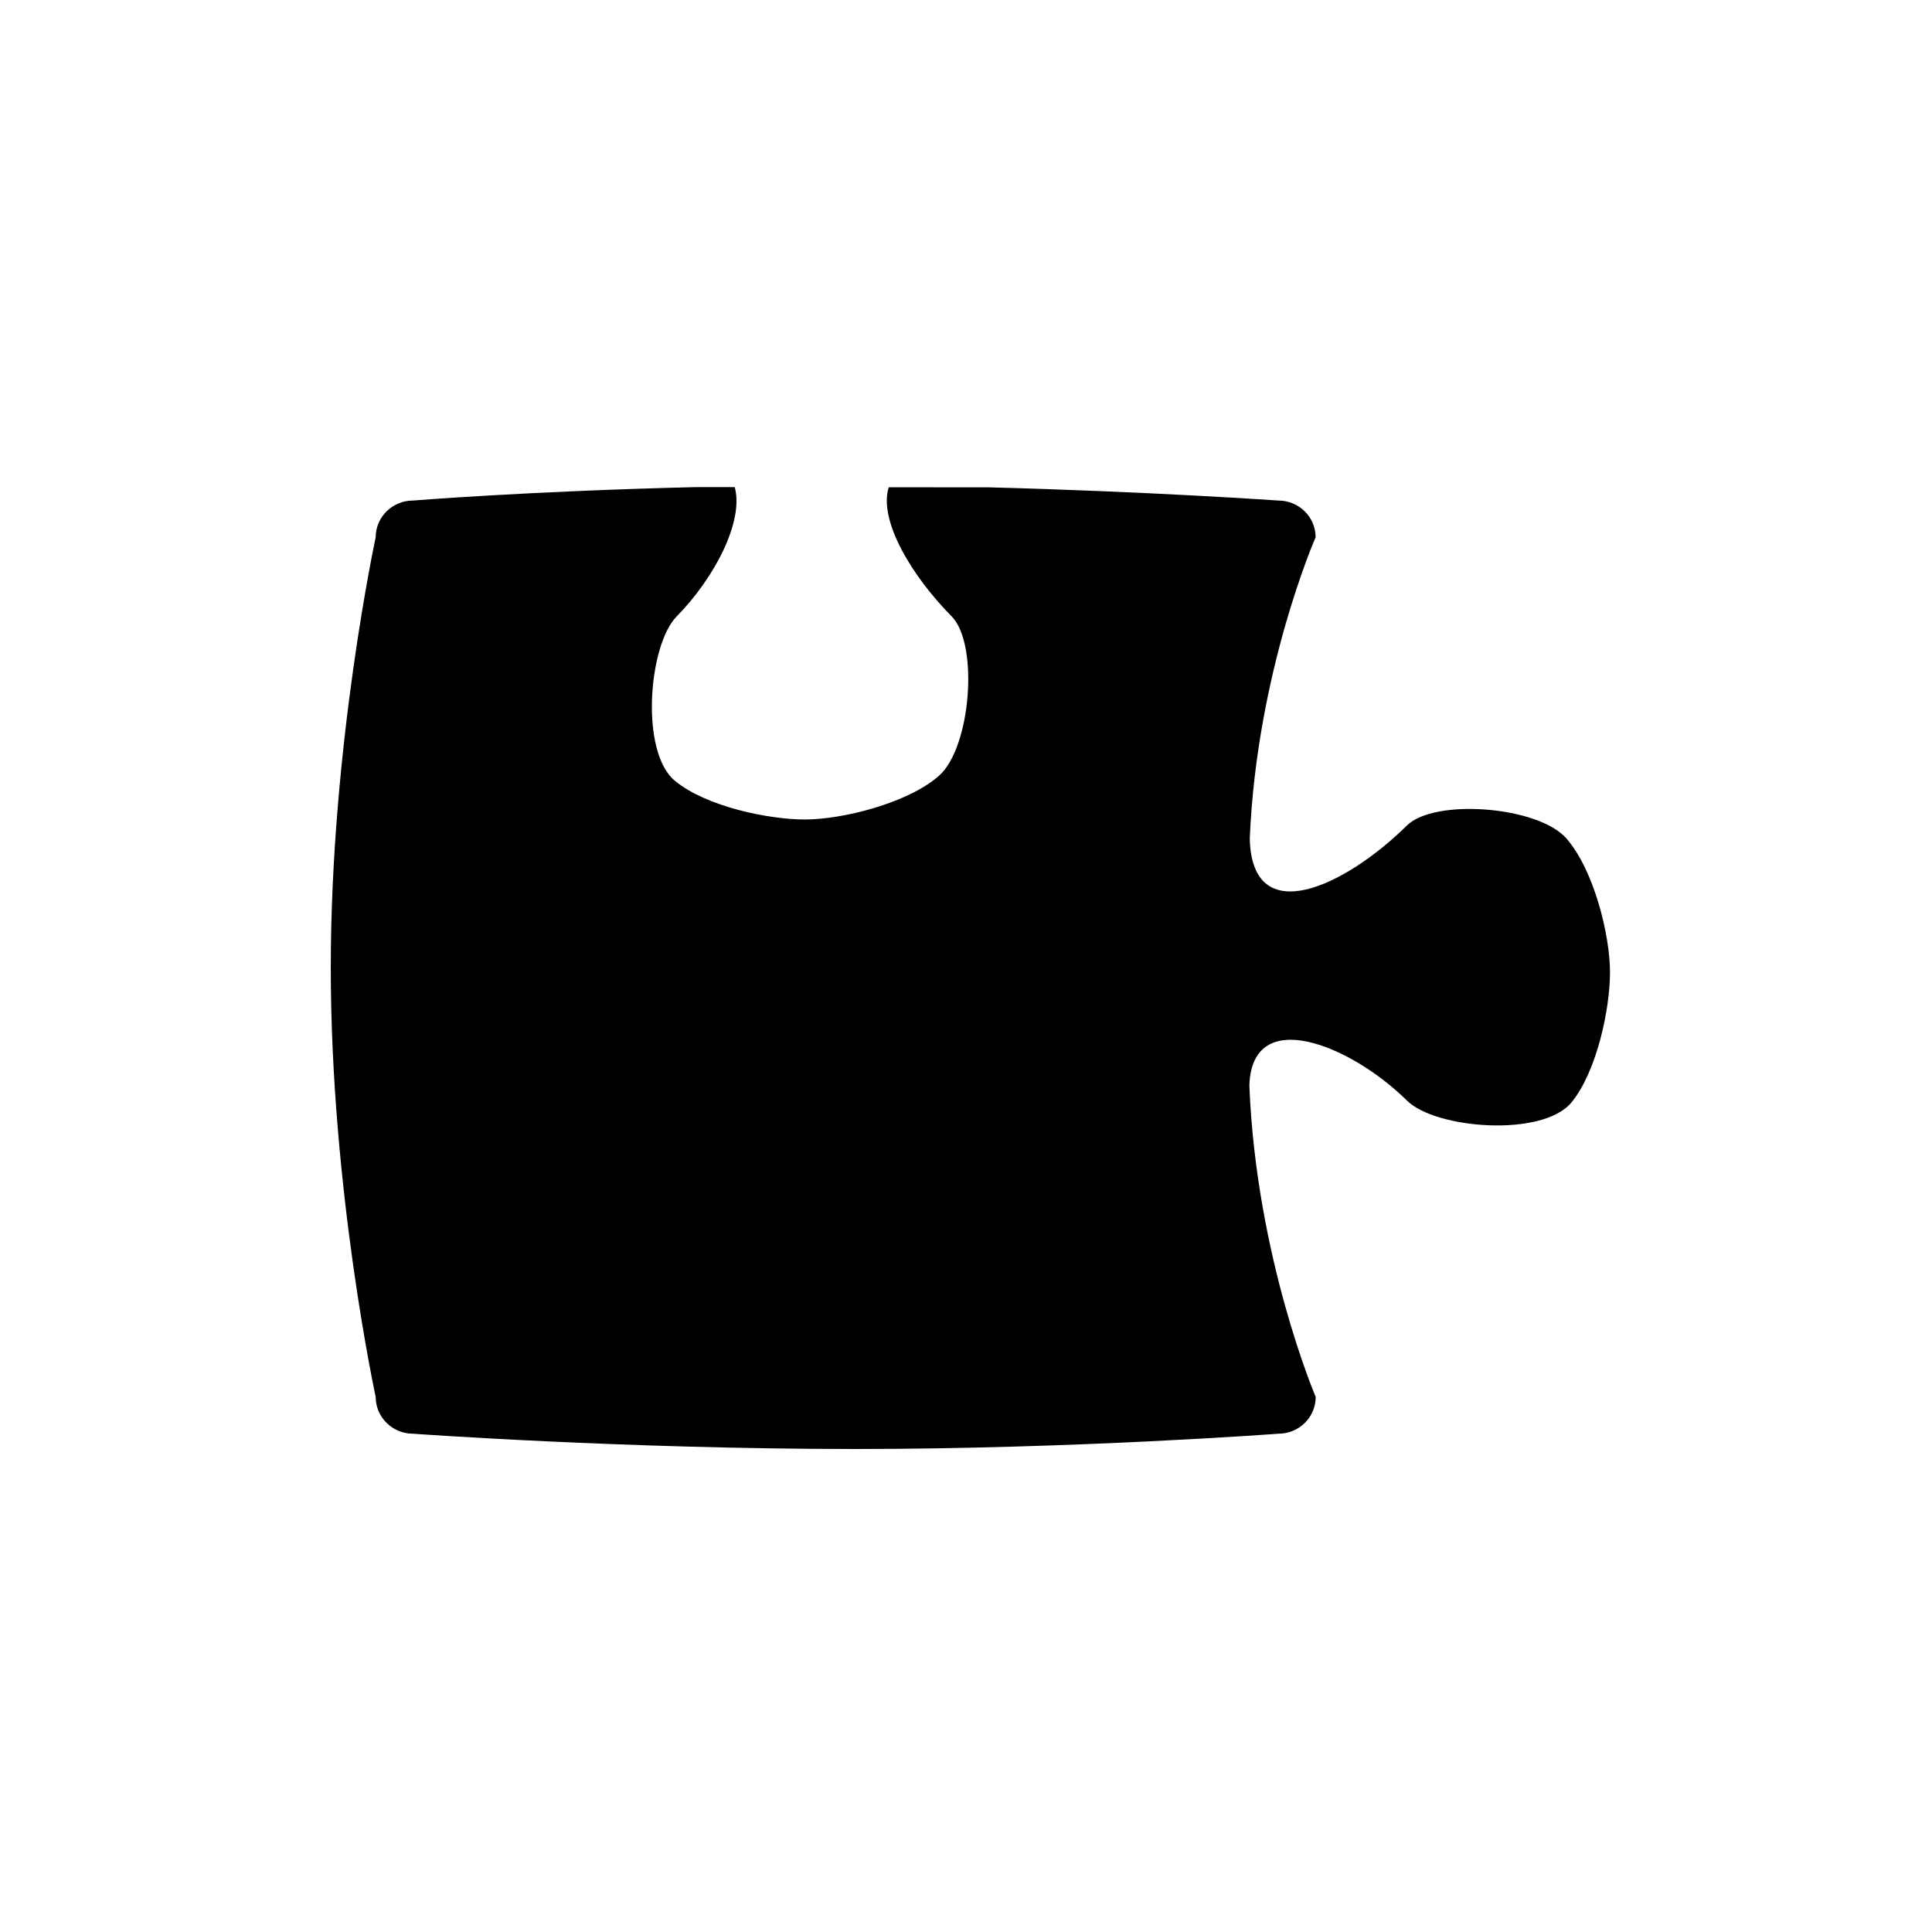
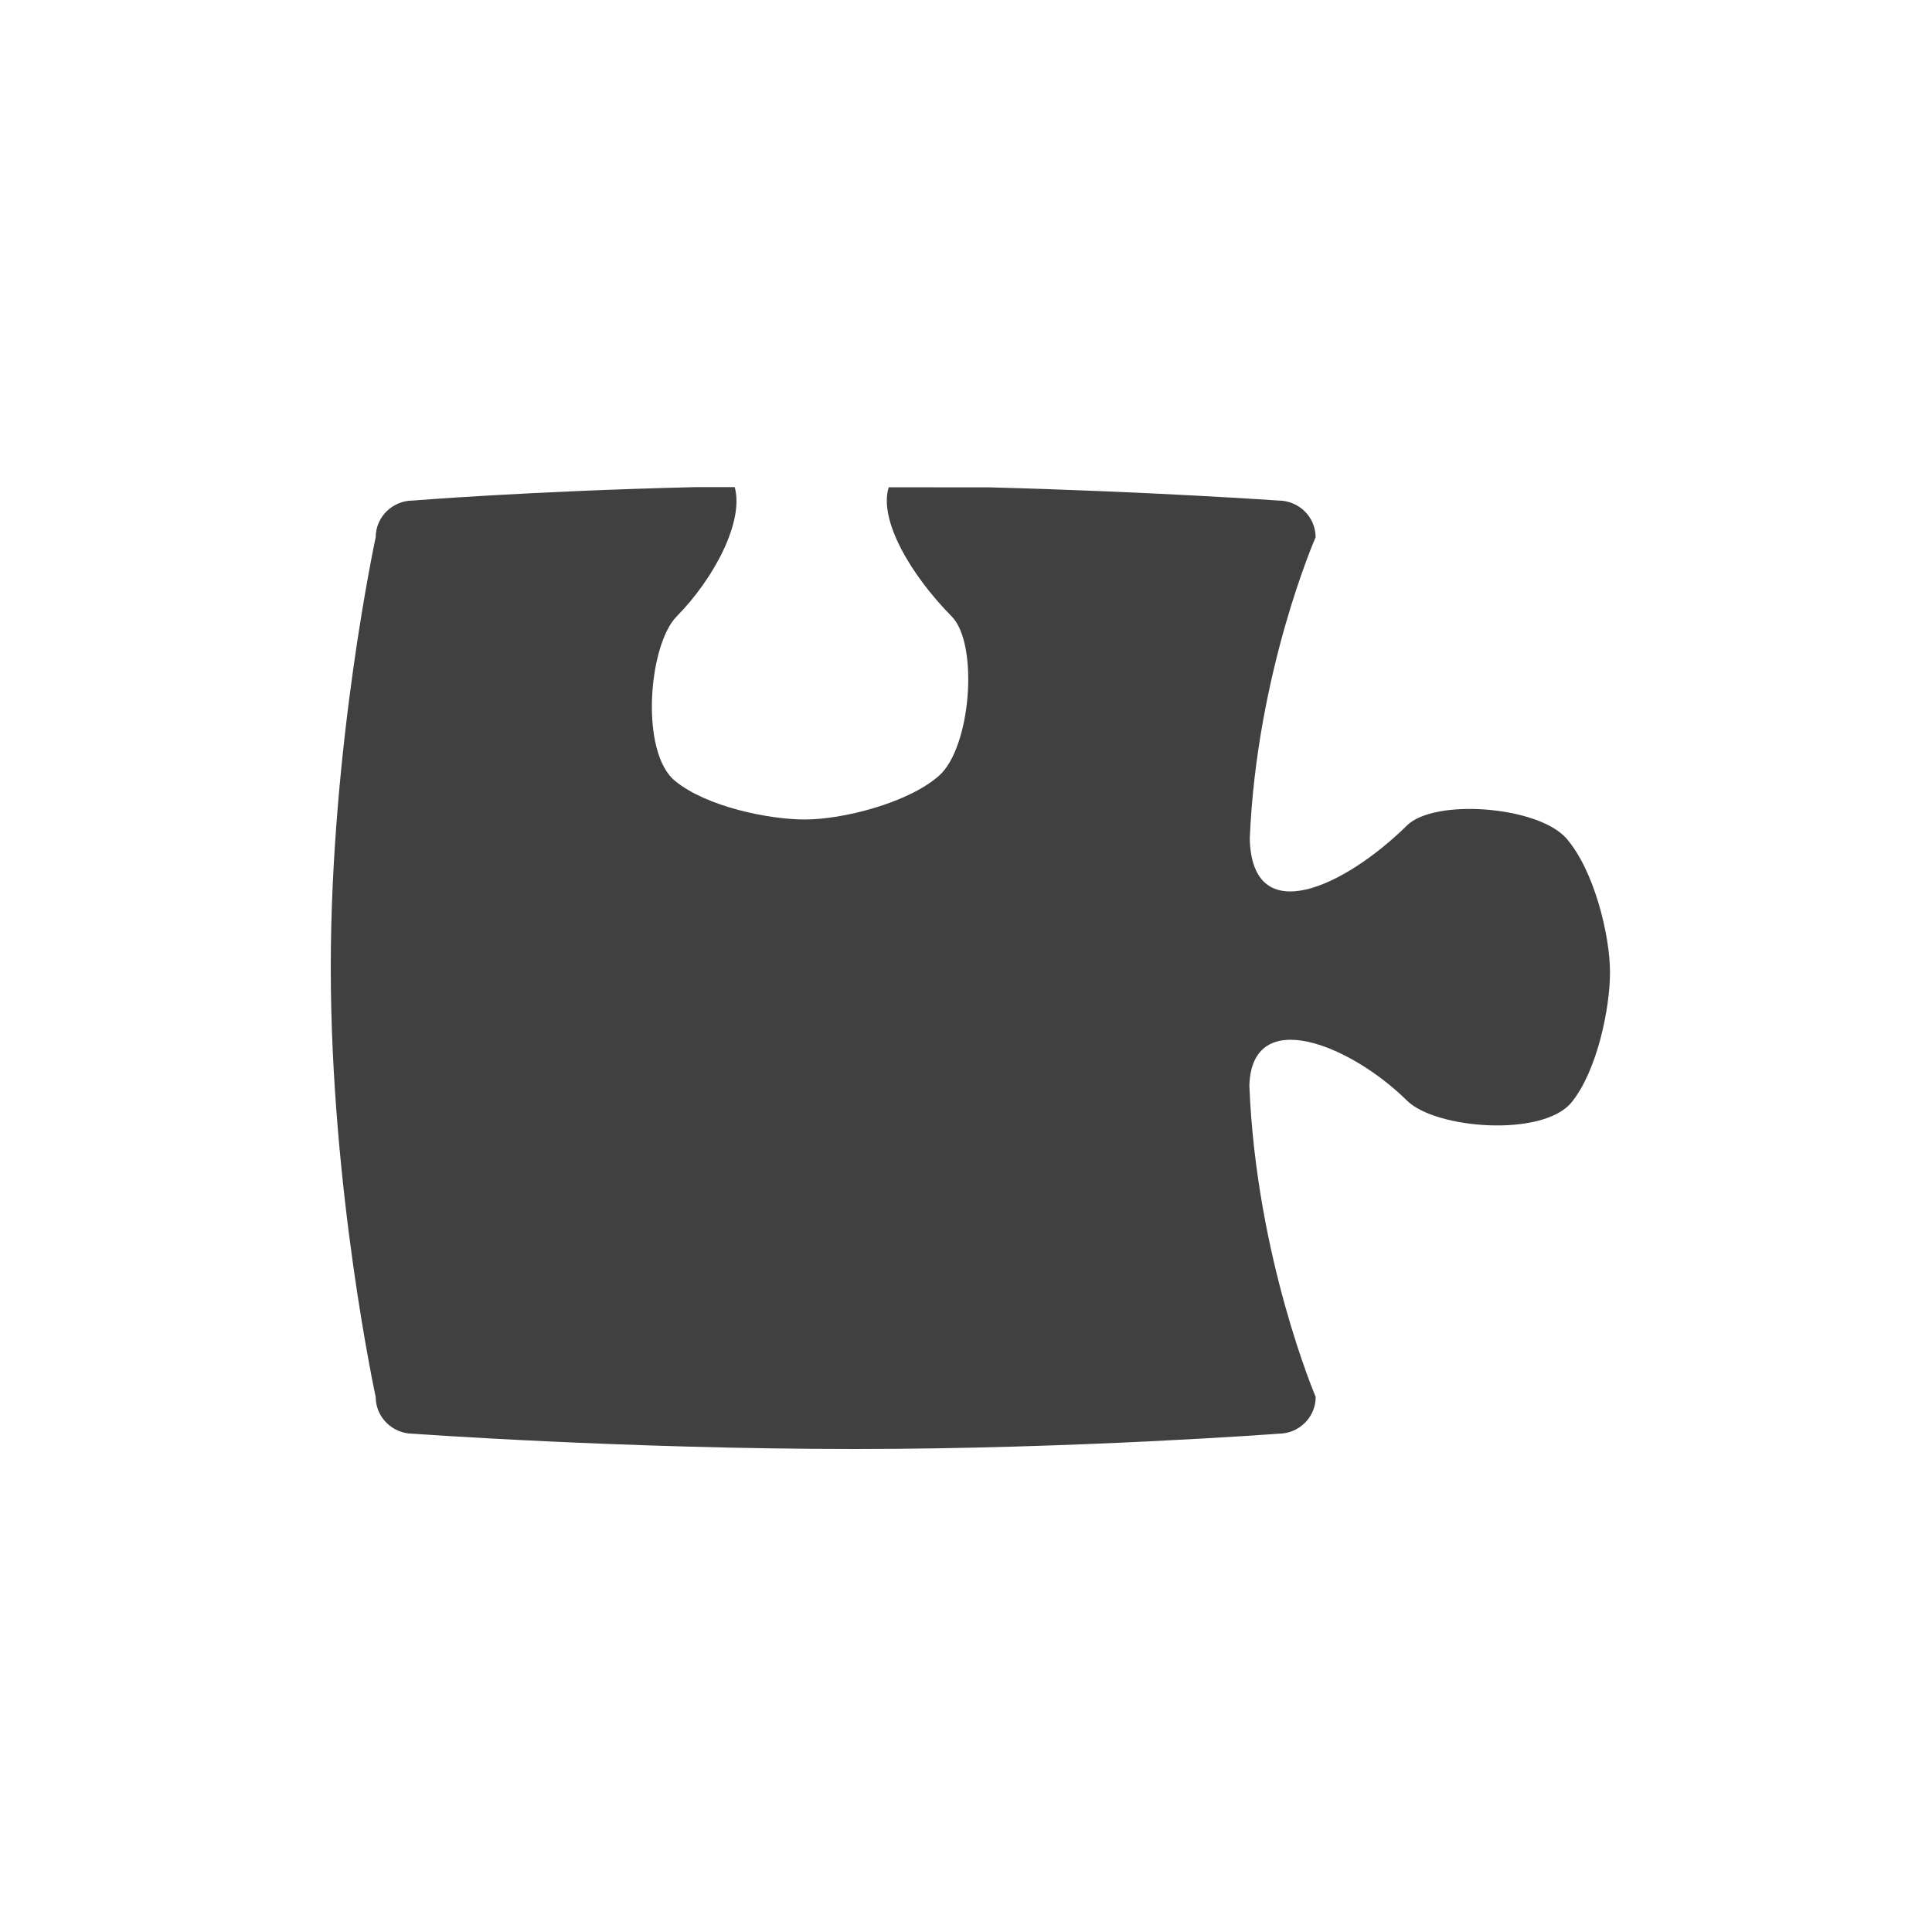
<svg xmlns="http://www.w3.org/2000/svg" width="24" height="24" viewBox="0 0 24 24">
-   <g id="template">
+   <g id="template" style="opacity:0.75;">
    <path id="puzzle-piece" d="M19.46 10.417c-.351-.404-1.641-.501-1.983-.162-.769.758-1.926 1.308-1.952.162.088-2.081.818-3.743.818-3.743 0-.252-.207-.456-.463-.456 0 0-1.586-.111-3.59-.164l-1.25-.001c-.127.406.274 1.09.782 1.604.339.344.242 1.633-.162 1.984-.393.34-1.197.539-1.662.539-.445 0-1.222-.158-1.612-.479-.438-.356-.332-1.686.02-2.044.47-.476.838-1.185.721-1.606h-.483c-2.074.05-3.514.167-3.514.167-.255 0-.463.204-.463.456 0 0-.558 2.58-.558 5.348 0 2.762.558 5.331.558 5.331 0 .253.208.457.463.457 0 0 2.615.19 5.493.19 2.723 0 5.258-.19 5.258-.19.256 0 .463-.204.463-.457 0 0-.739-1.73-.824-3.869.031-1.004 1.255-.506 1.958.188.356.353 1.688.458 2.045.021.318-.392.477-1.169.477-1.614 0-.465-.199-1.269-.54-1.662z" />
  </g>
</svg>
